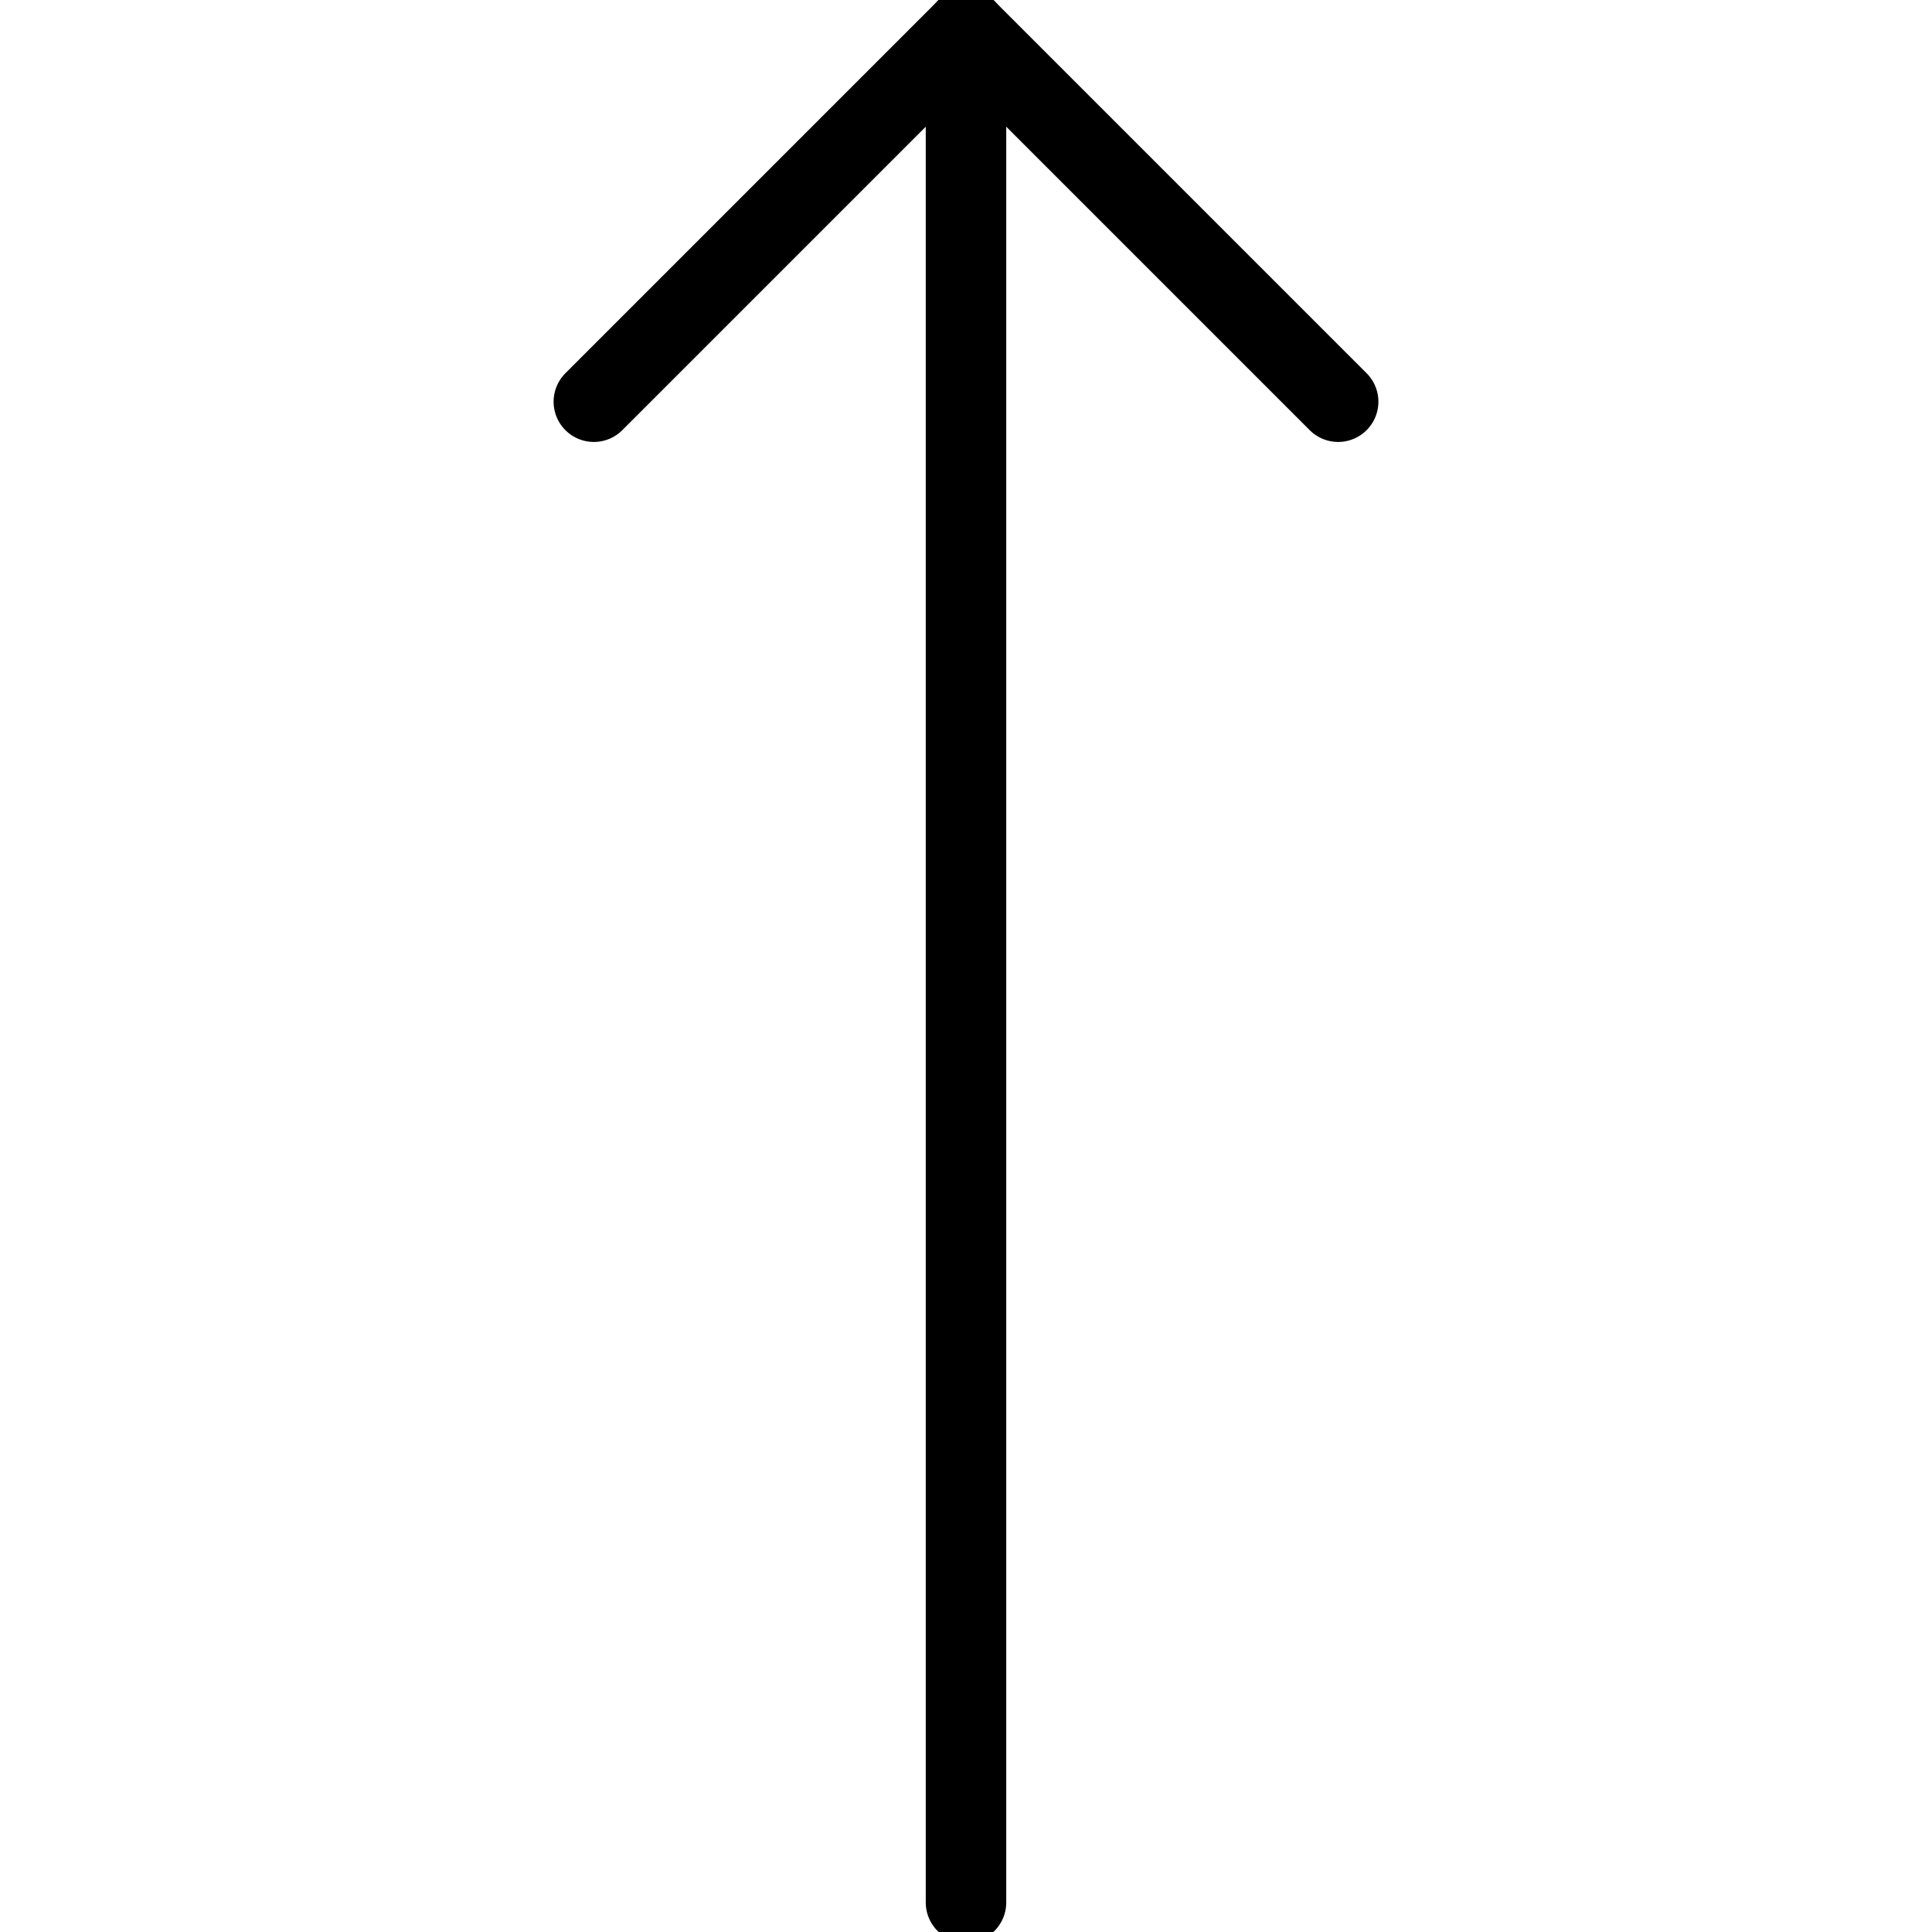
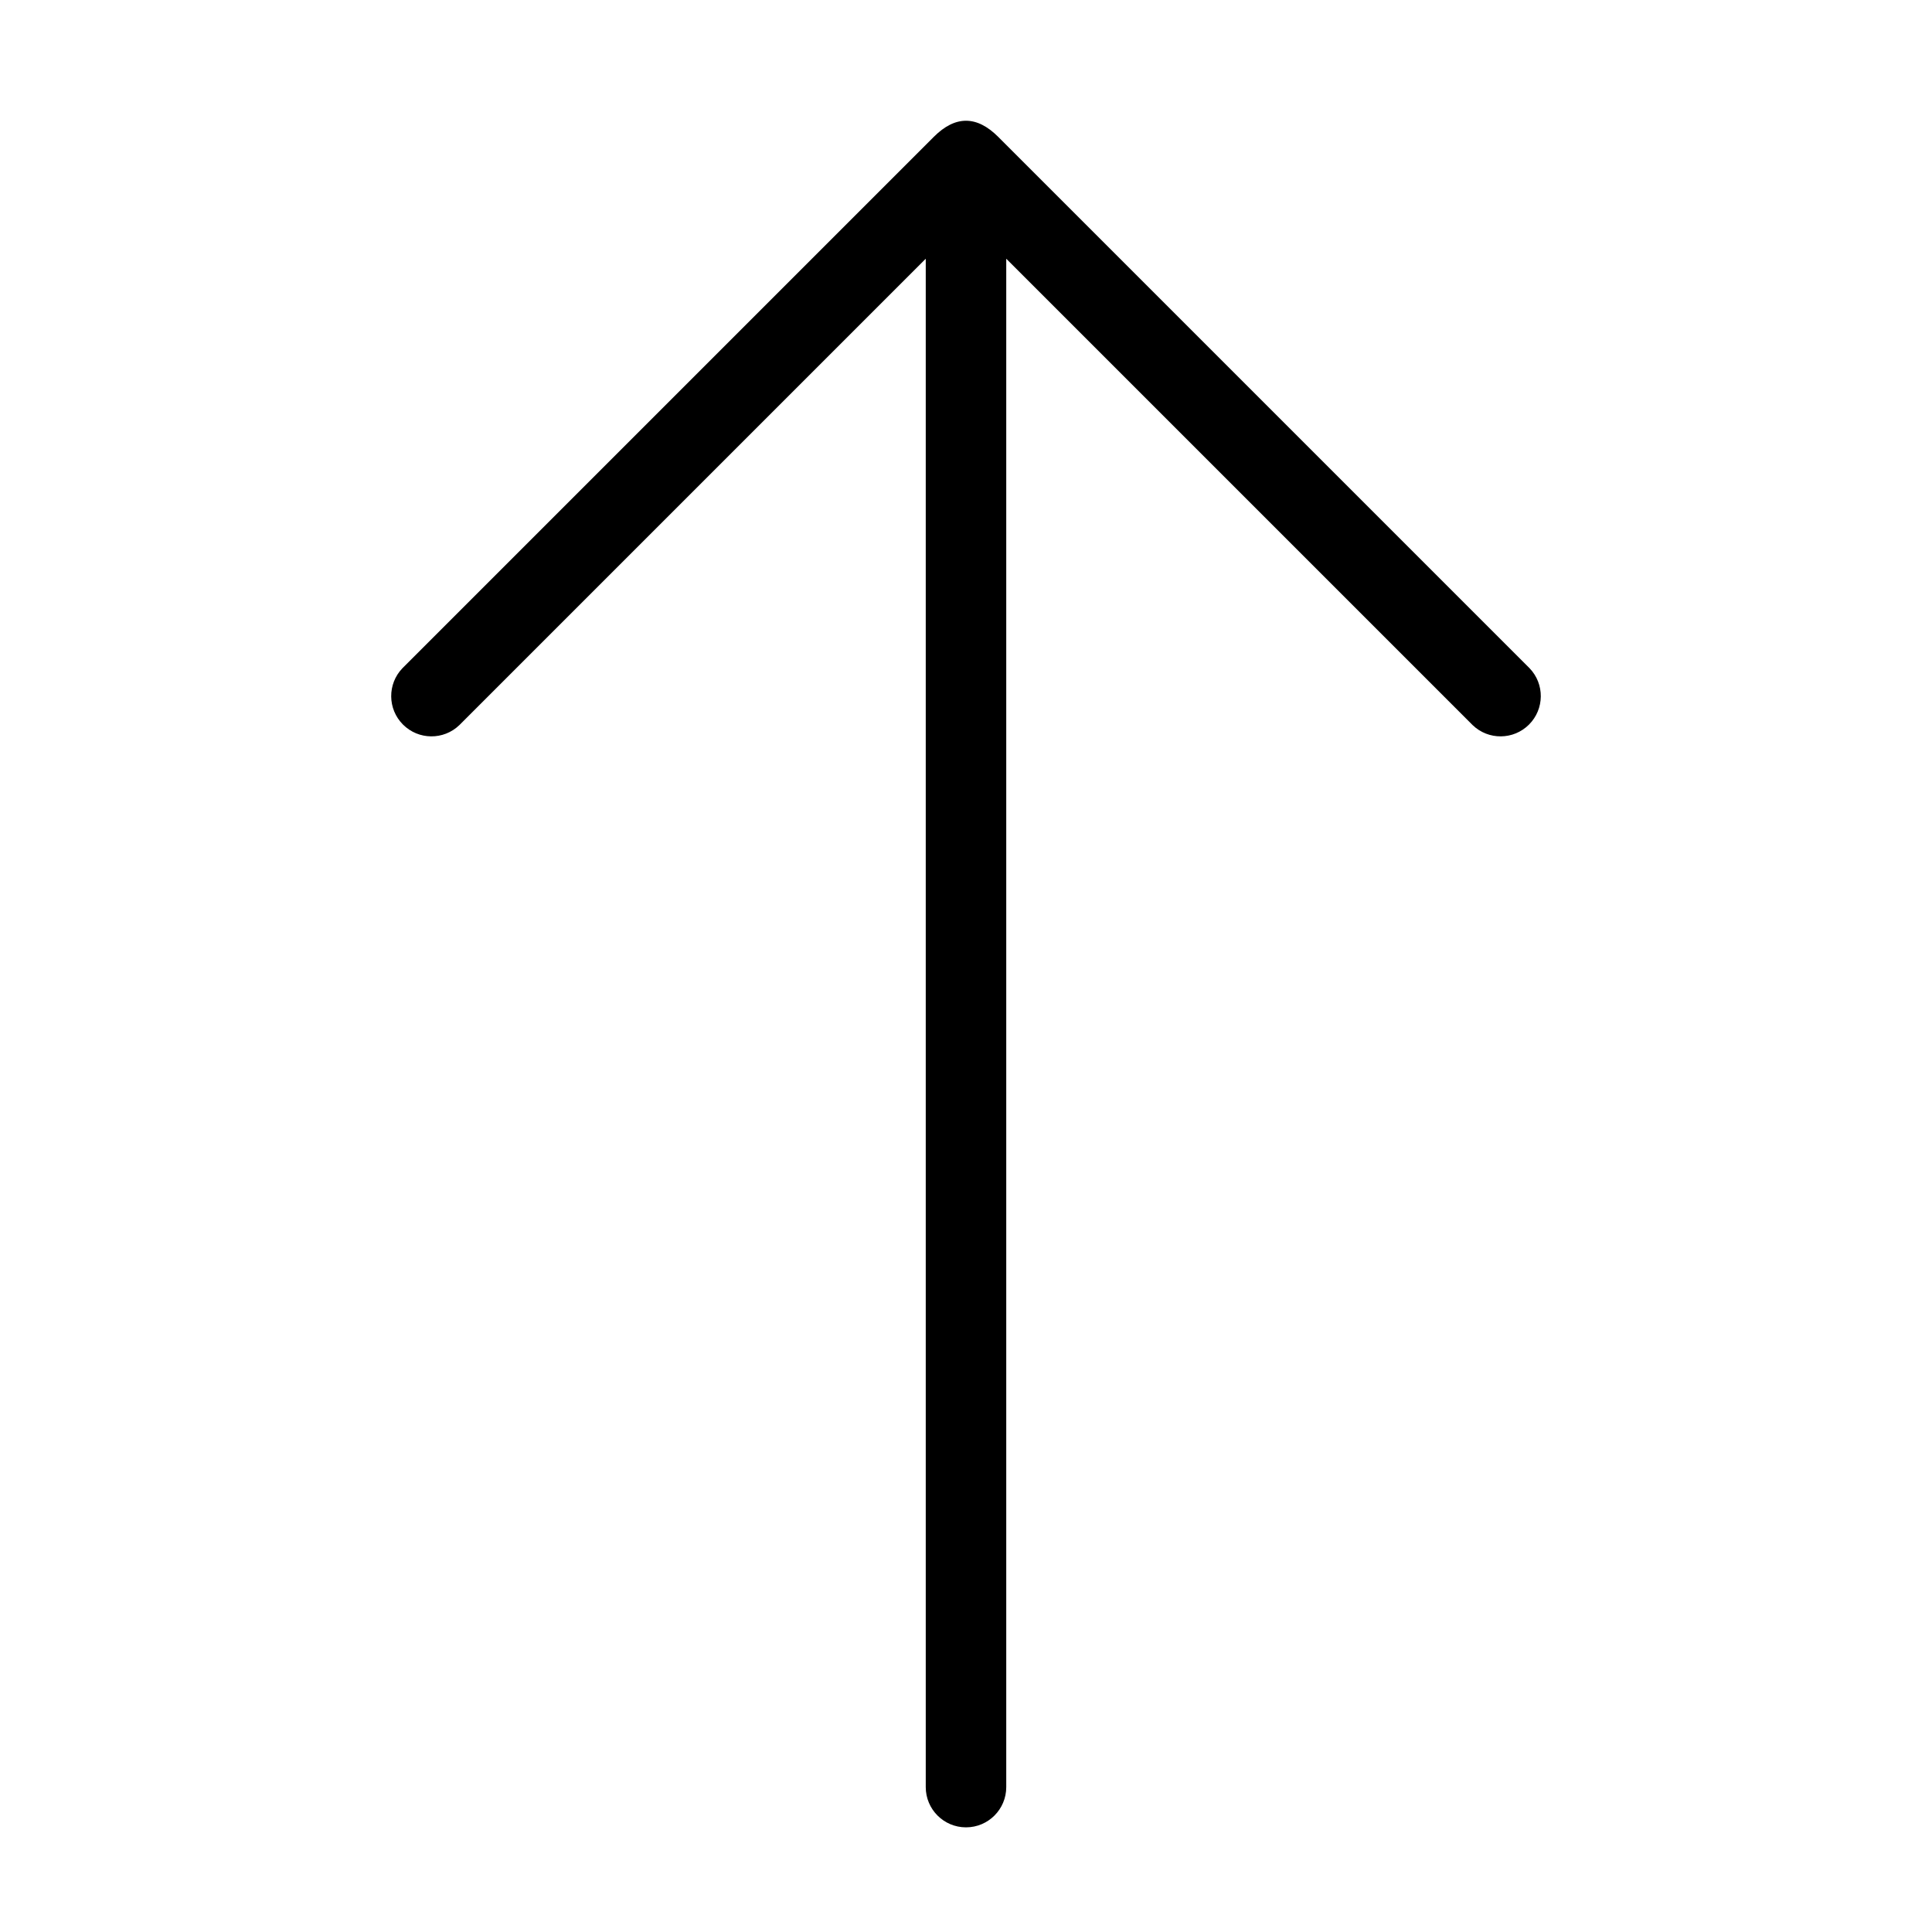
<svg xmlns="http://www.w3.org/2000/svg" width="15" height="15" viewBox="0 0 24 24" fill="none">
-   <path d="M 12 23.633 L 12 0.366" fill="none" stroke="currentColor" stroke-width="1" stroke-linecap="round" stroke-linejoin="round" />
-   <path d="M 7.377 4.99 L 12 0.367 L 16.623 4.99" fill="none" stroke="currentColor" stroke-width="1" stroke-linecap="round" stroke-linejoin="round" />
+   <path d="M 11.6 1.7 L 5 8.3 A 0.5 0.5 0 0 0 5.707 9.007 L 11.5 3.214 L 11.5 22.2 A 0.5 0.5 0 0 0 12.5 22.2 L 12.5 3.214 L 18.293 9.007 A 0.5 0.5 0 0 0 19 8.3 L 12.4 1.7 Q 12 1.3 11.6 1.7 Z" fill="currentColor" />
</svg>
